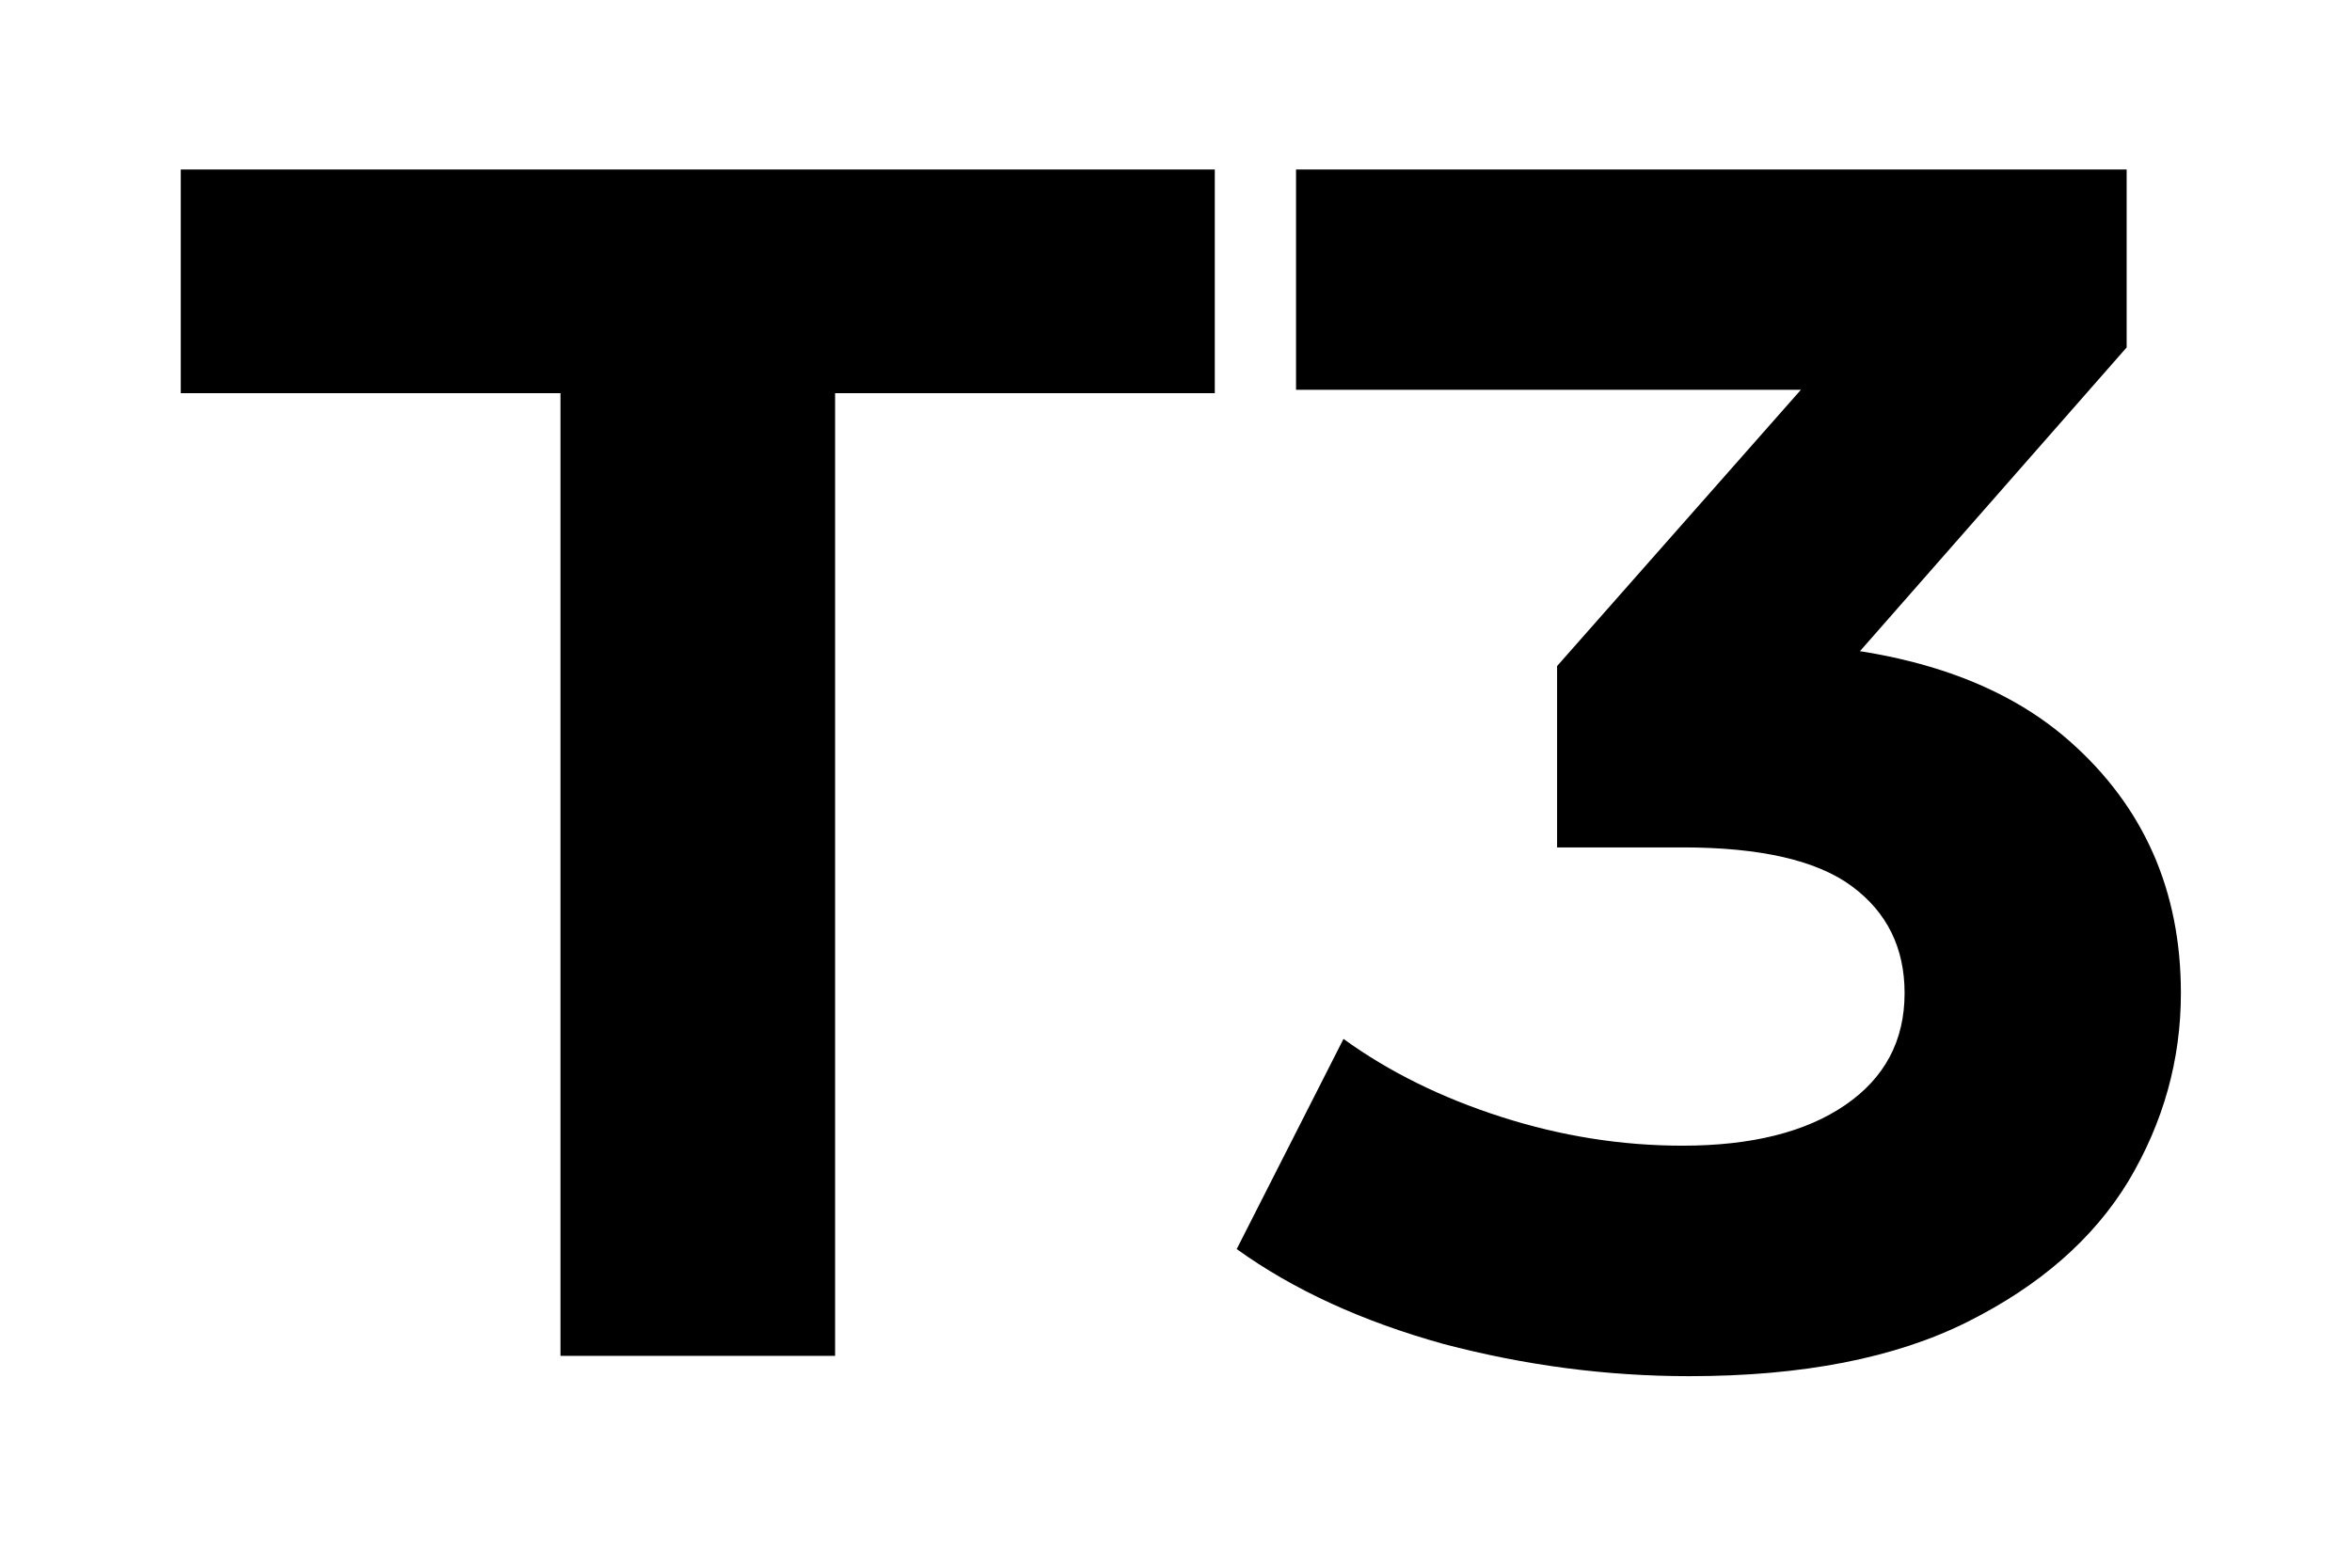
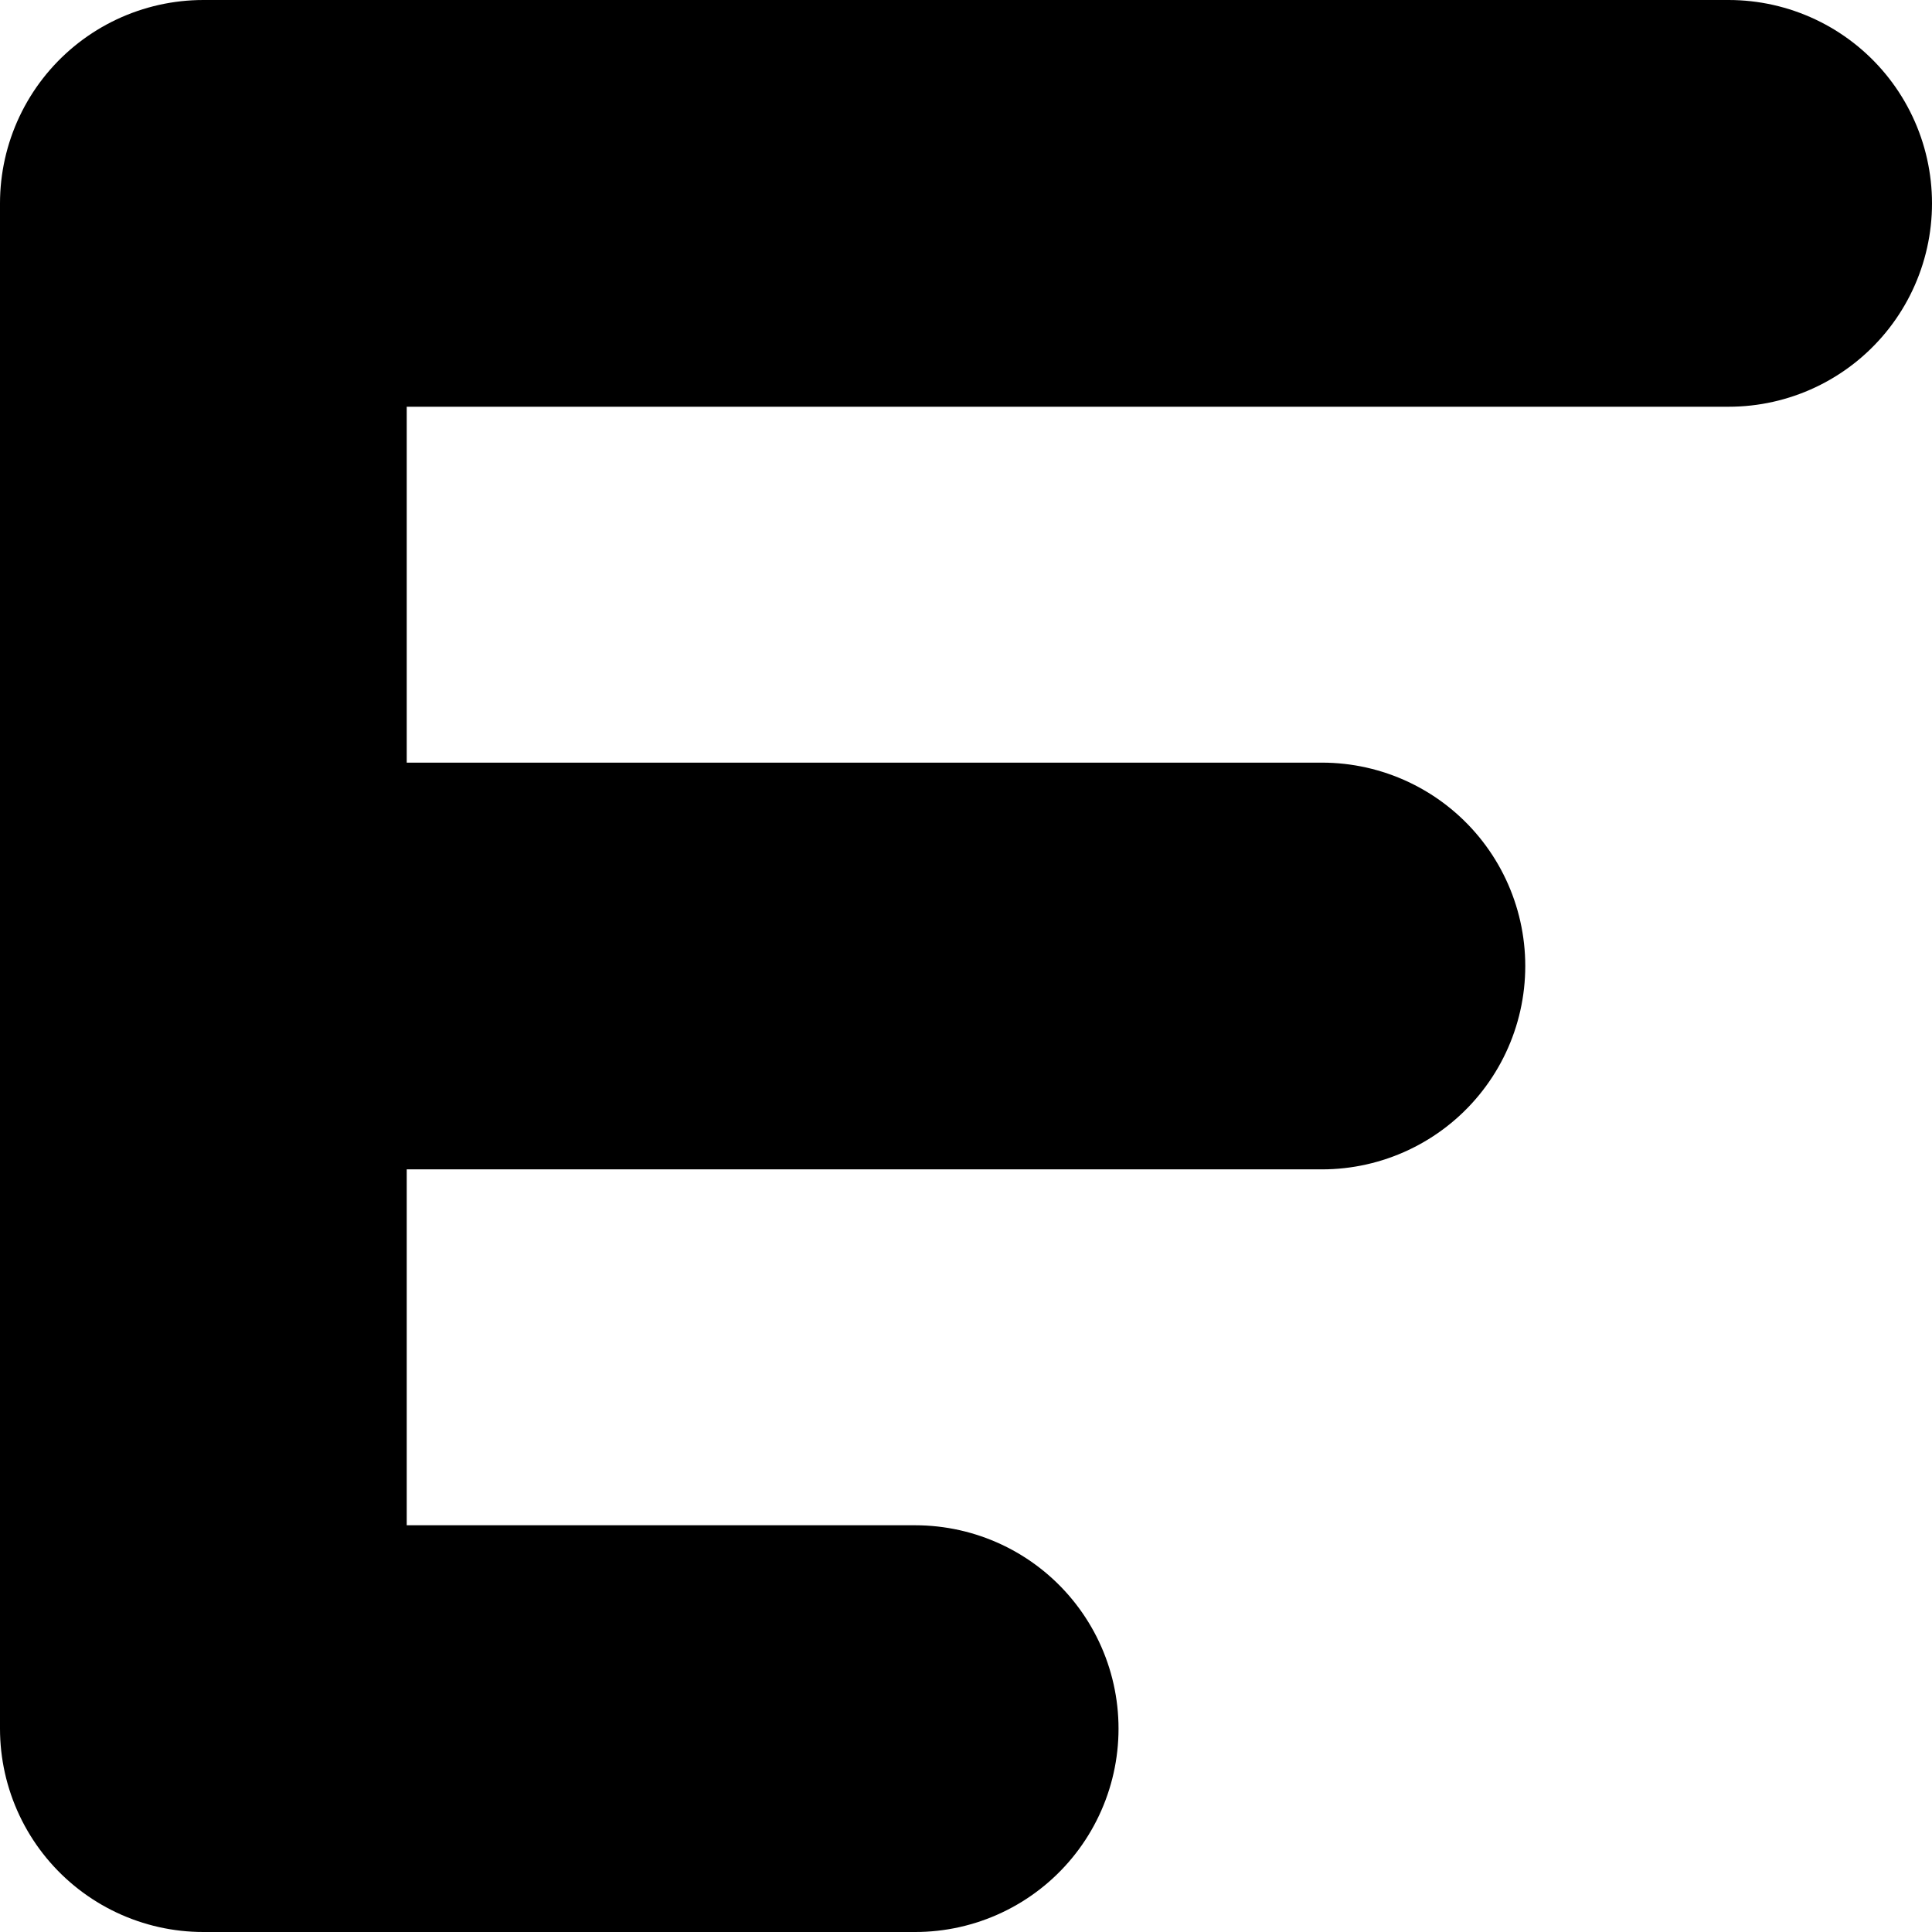
- <svg xmlns="http://www.w3.org/2000/svg" width="111" height="74" viewBox="7 29 111 74" fill="none">
-   <path d="M33.451 93V47.56H15.531V37H64.331V47.56H46.411V93H33.451ZM86.725 93.96C82.832 93.96 78.965 93.453 75.125 92.44C71.285 91.373 68.032 89.88 65.365 87.96L70.405 78.04C72.539 79.587 75.019 80.813 77.845 81.72C80.672 82.627 83.525 83.08 86.405 83.08C89.659 83.08 92.219 82.44 94.085 81.16C95.952 79.88 96.885 78.12 96.885 75.88C96.885 73.747 96.059 72.067 94.405 70.84C92.752 69.613 90.085 69 86.405 69H80.485V60.44L96.085 42.76L97.525 47.4H68.165V37H107.365V45.4L91.845 63.08L85.285 59.32H89.045C95.925 59.32 101.125 60.867 104.645 63.96C108.165 67.053 109.925 71.027 109.925 75.88C109.925 79.027 109.099 81.987 107.445 84.76C105.792 87.48 103.259 89.693 99.845 91.4C96.432 93.107 92.059 93.96 86.725 93.96Z" fill="black" />
+ <svg xmlns="http://www.w3.org/2000/svg" width="76" height="76" viewBox="26 26 76 76" fill="none">
+   <path d="M34 34V94M34 34H94M34 64H78M34 94H62" fill="none" stroke="black" stroke-width="16" stroke-linecap="round" stroke-linejoin="round" />
</svg>
